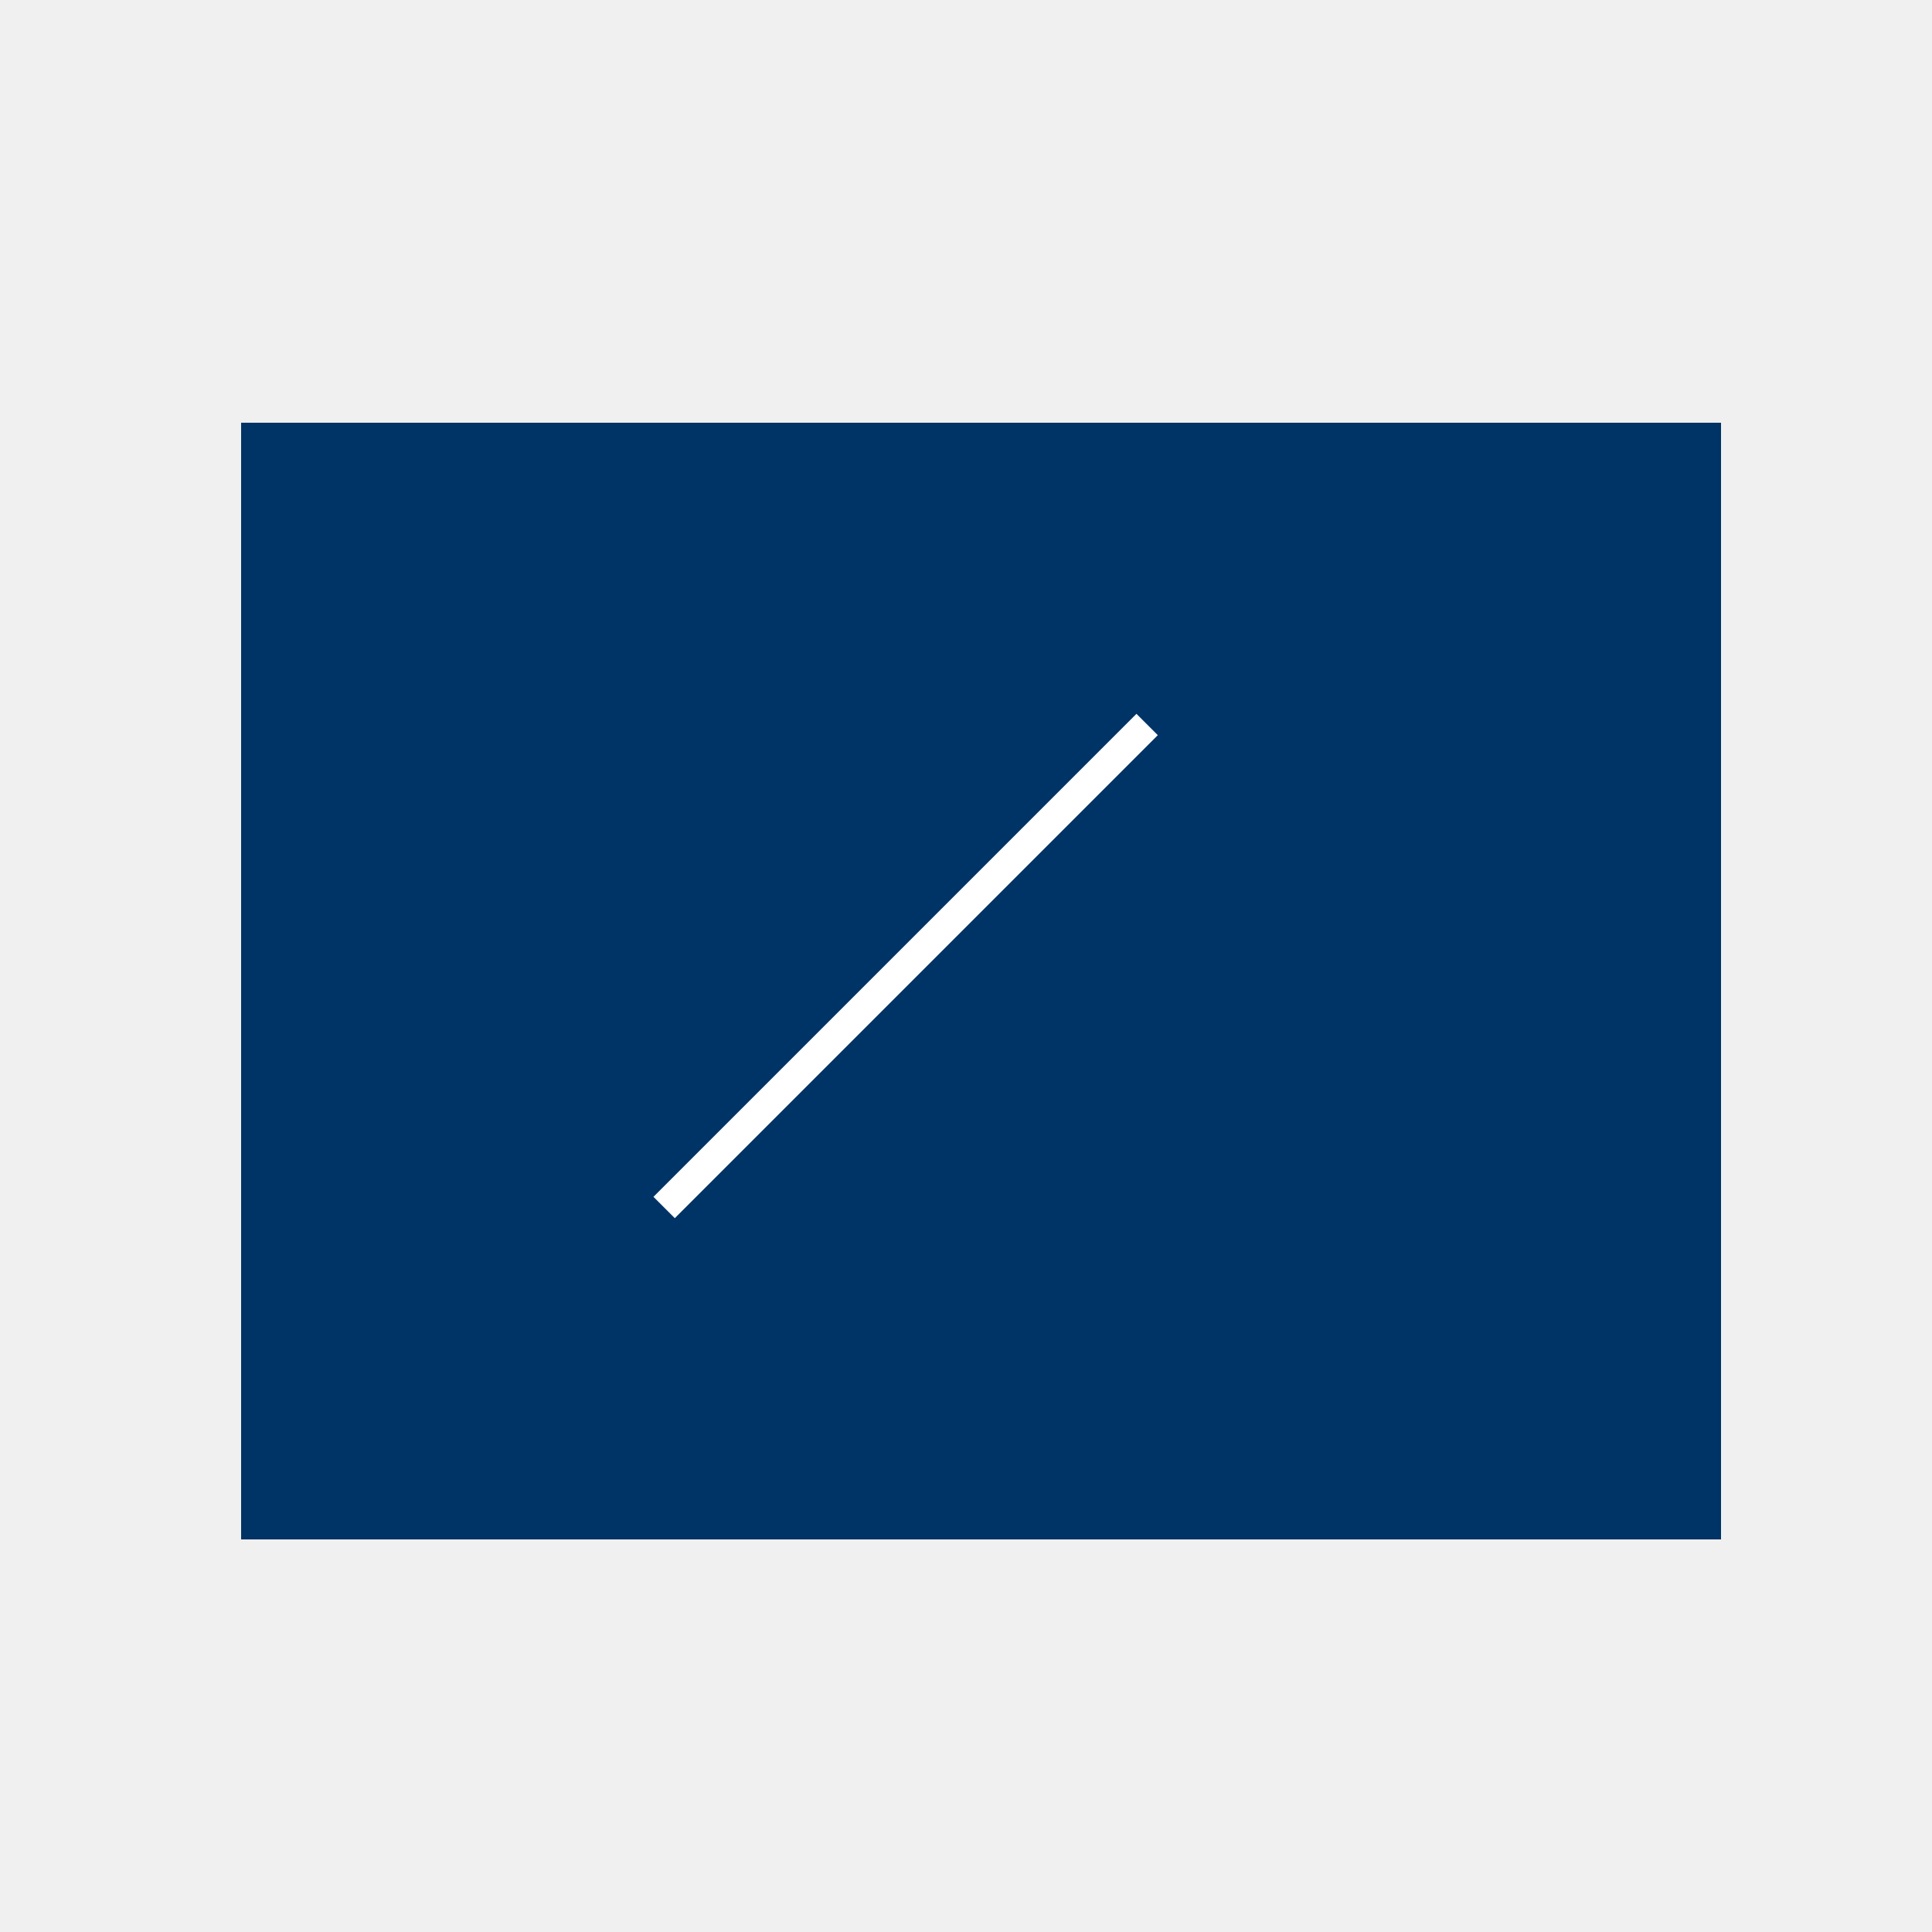
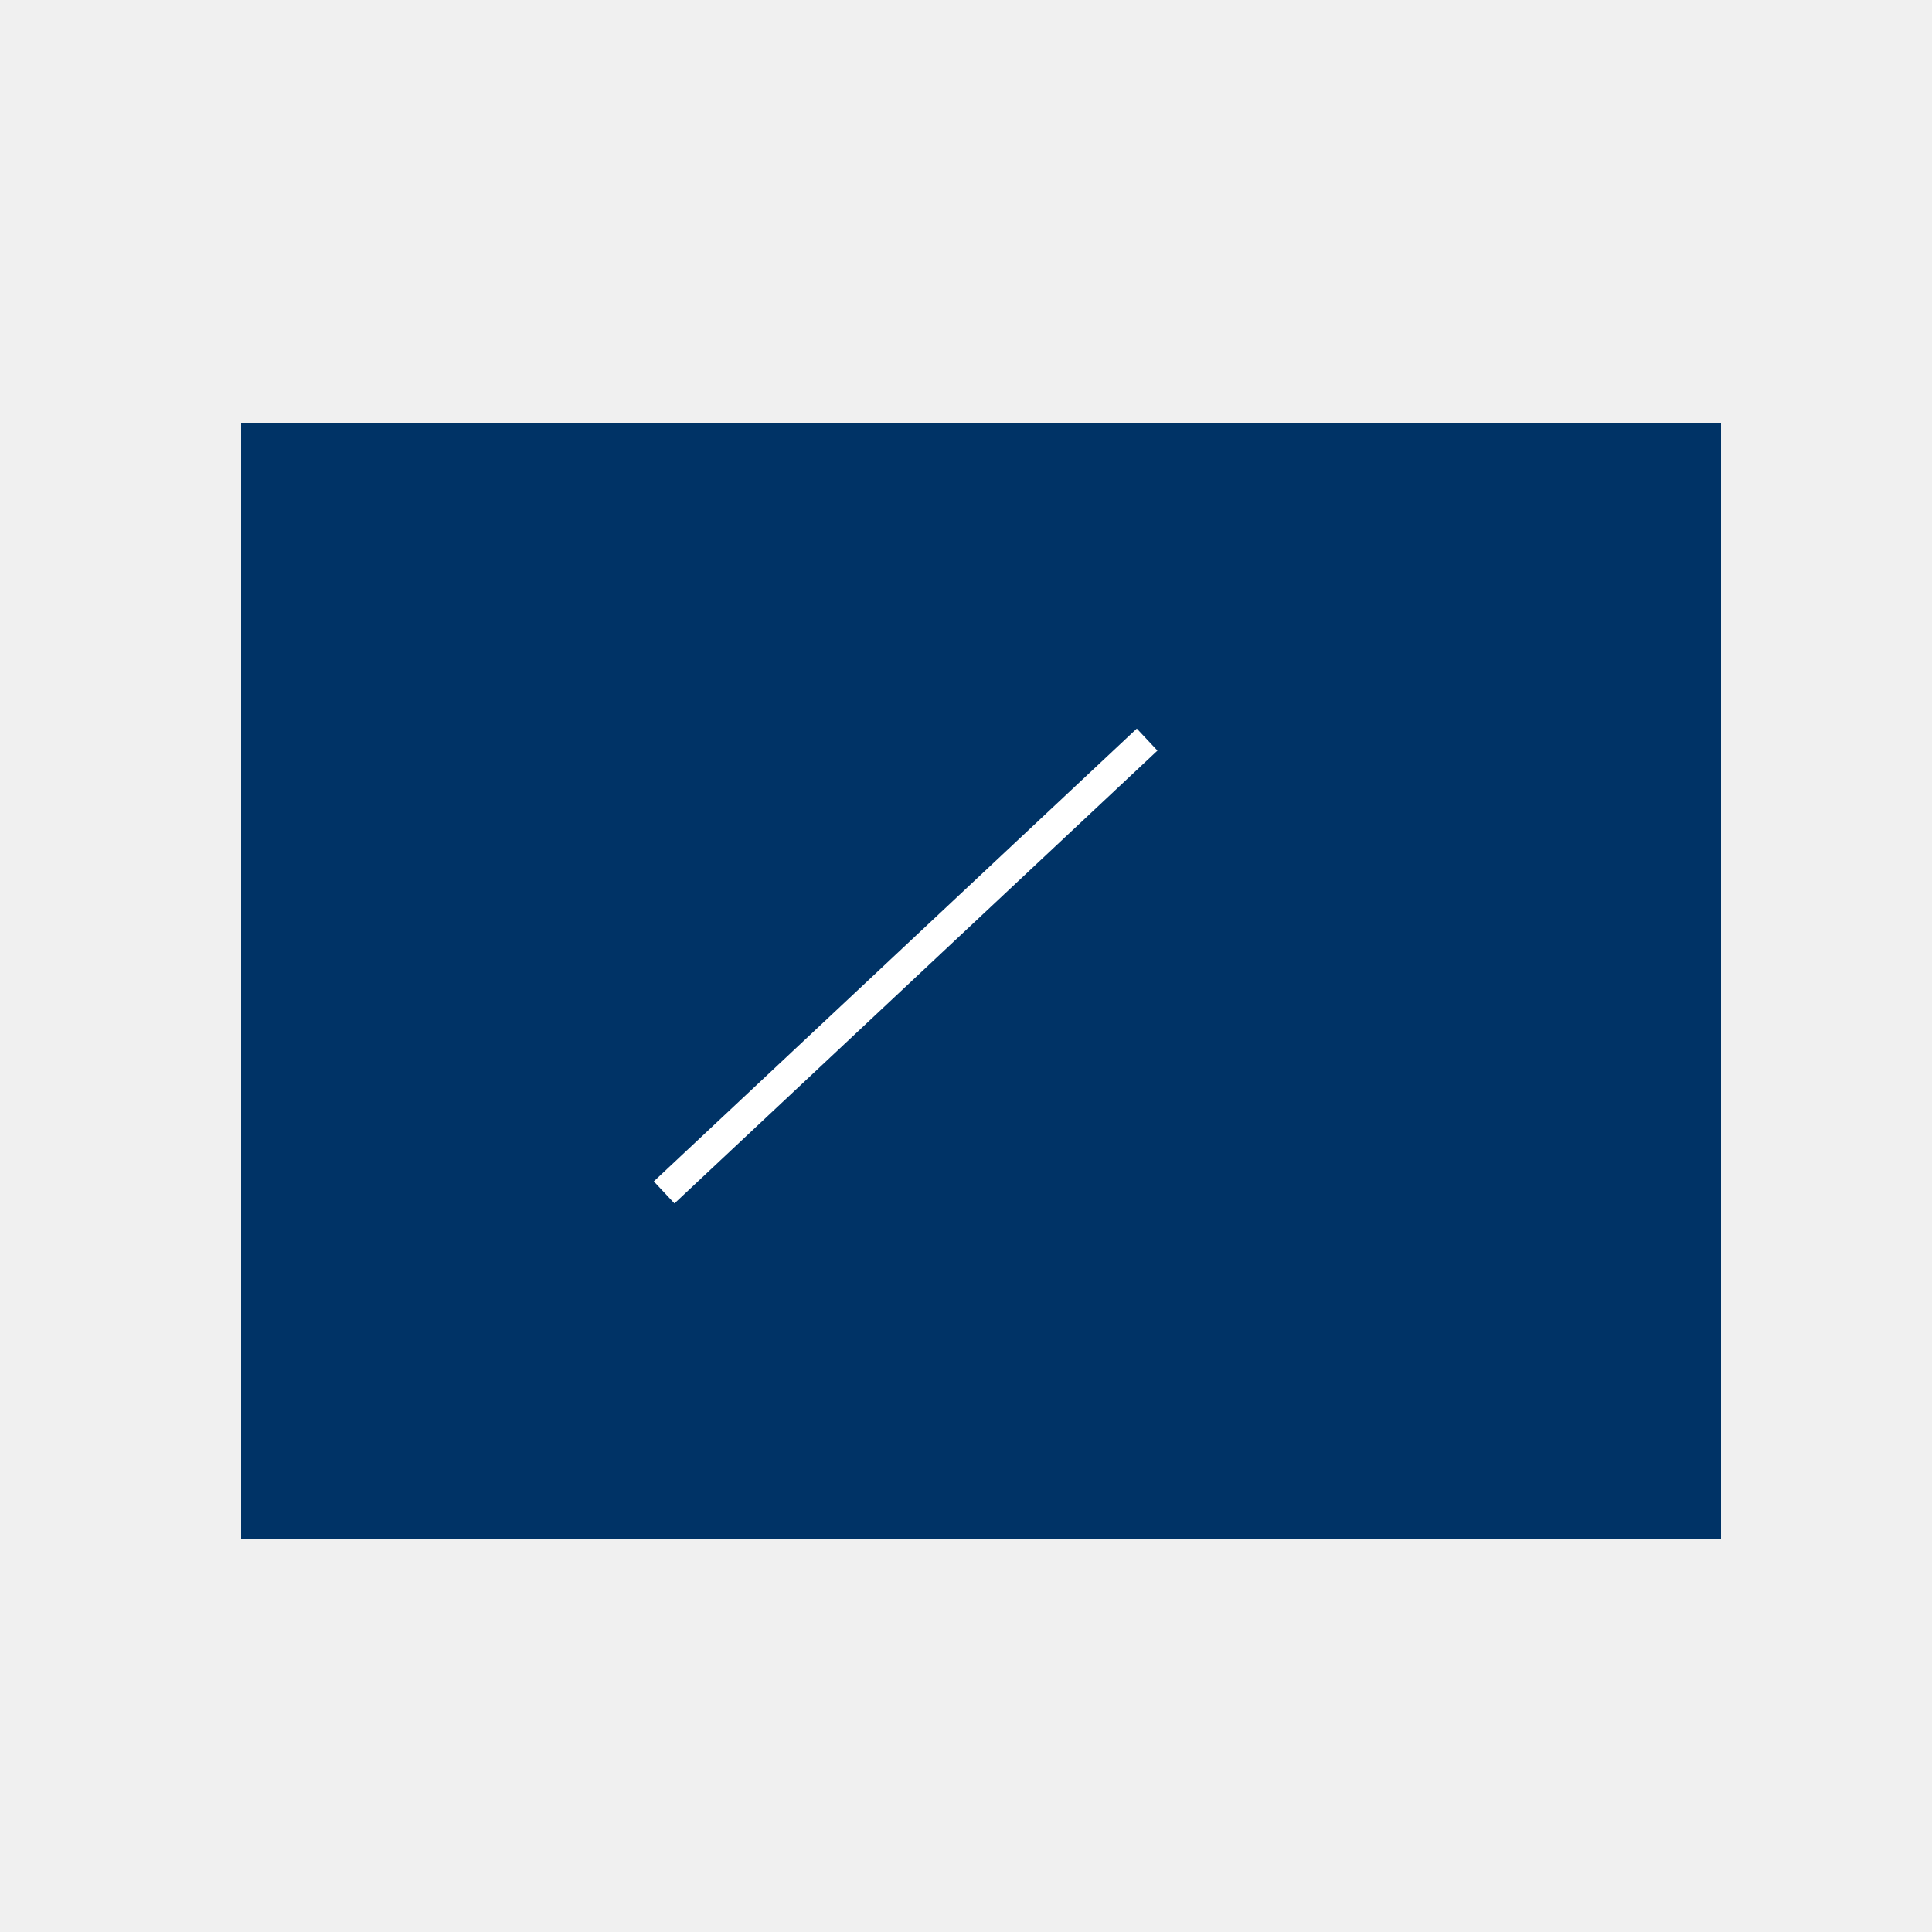
<svg xmlns="http://www.w3.org/2000/svg" viewBox="0 0 64 64" width="64" height="64">
  <rect x="8" y="14" width="49" height="37" rx="0" ry="0" fill="#003366" shape-rendering="crispEdges" />
-   <path d="M 38 24 L 22 40" fill="none" stroke="#ffffff" stroke-width="1" stroke-linecap="butt" stroke-linejoin="round" />
+   <path d="M 22 39.5 L 38 24.5" fill="none" stroke="#ffffff" stroke-width="1" stroke-linecap="butt" stroke-linejoin="round" />
</svg>
